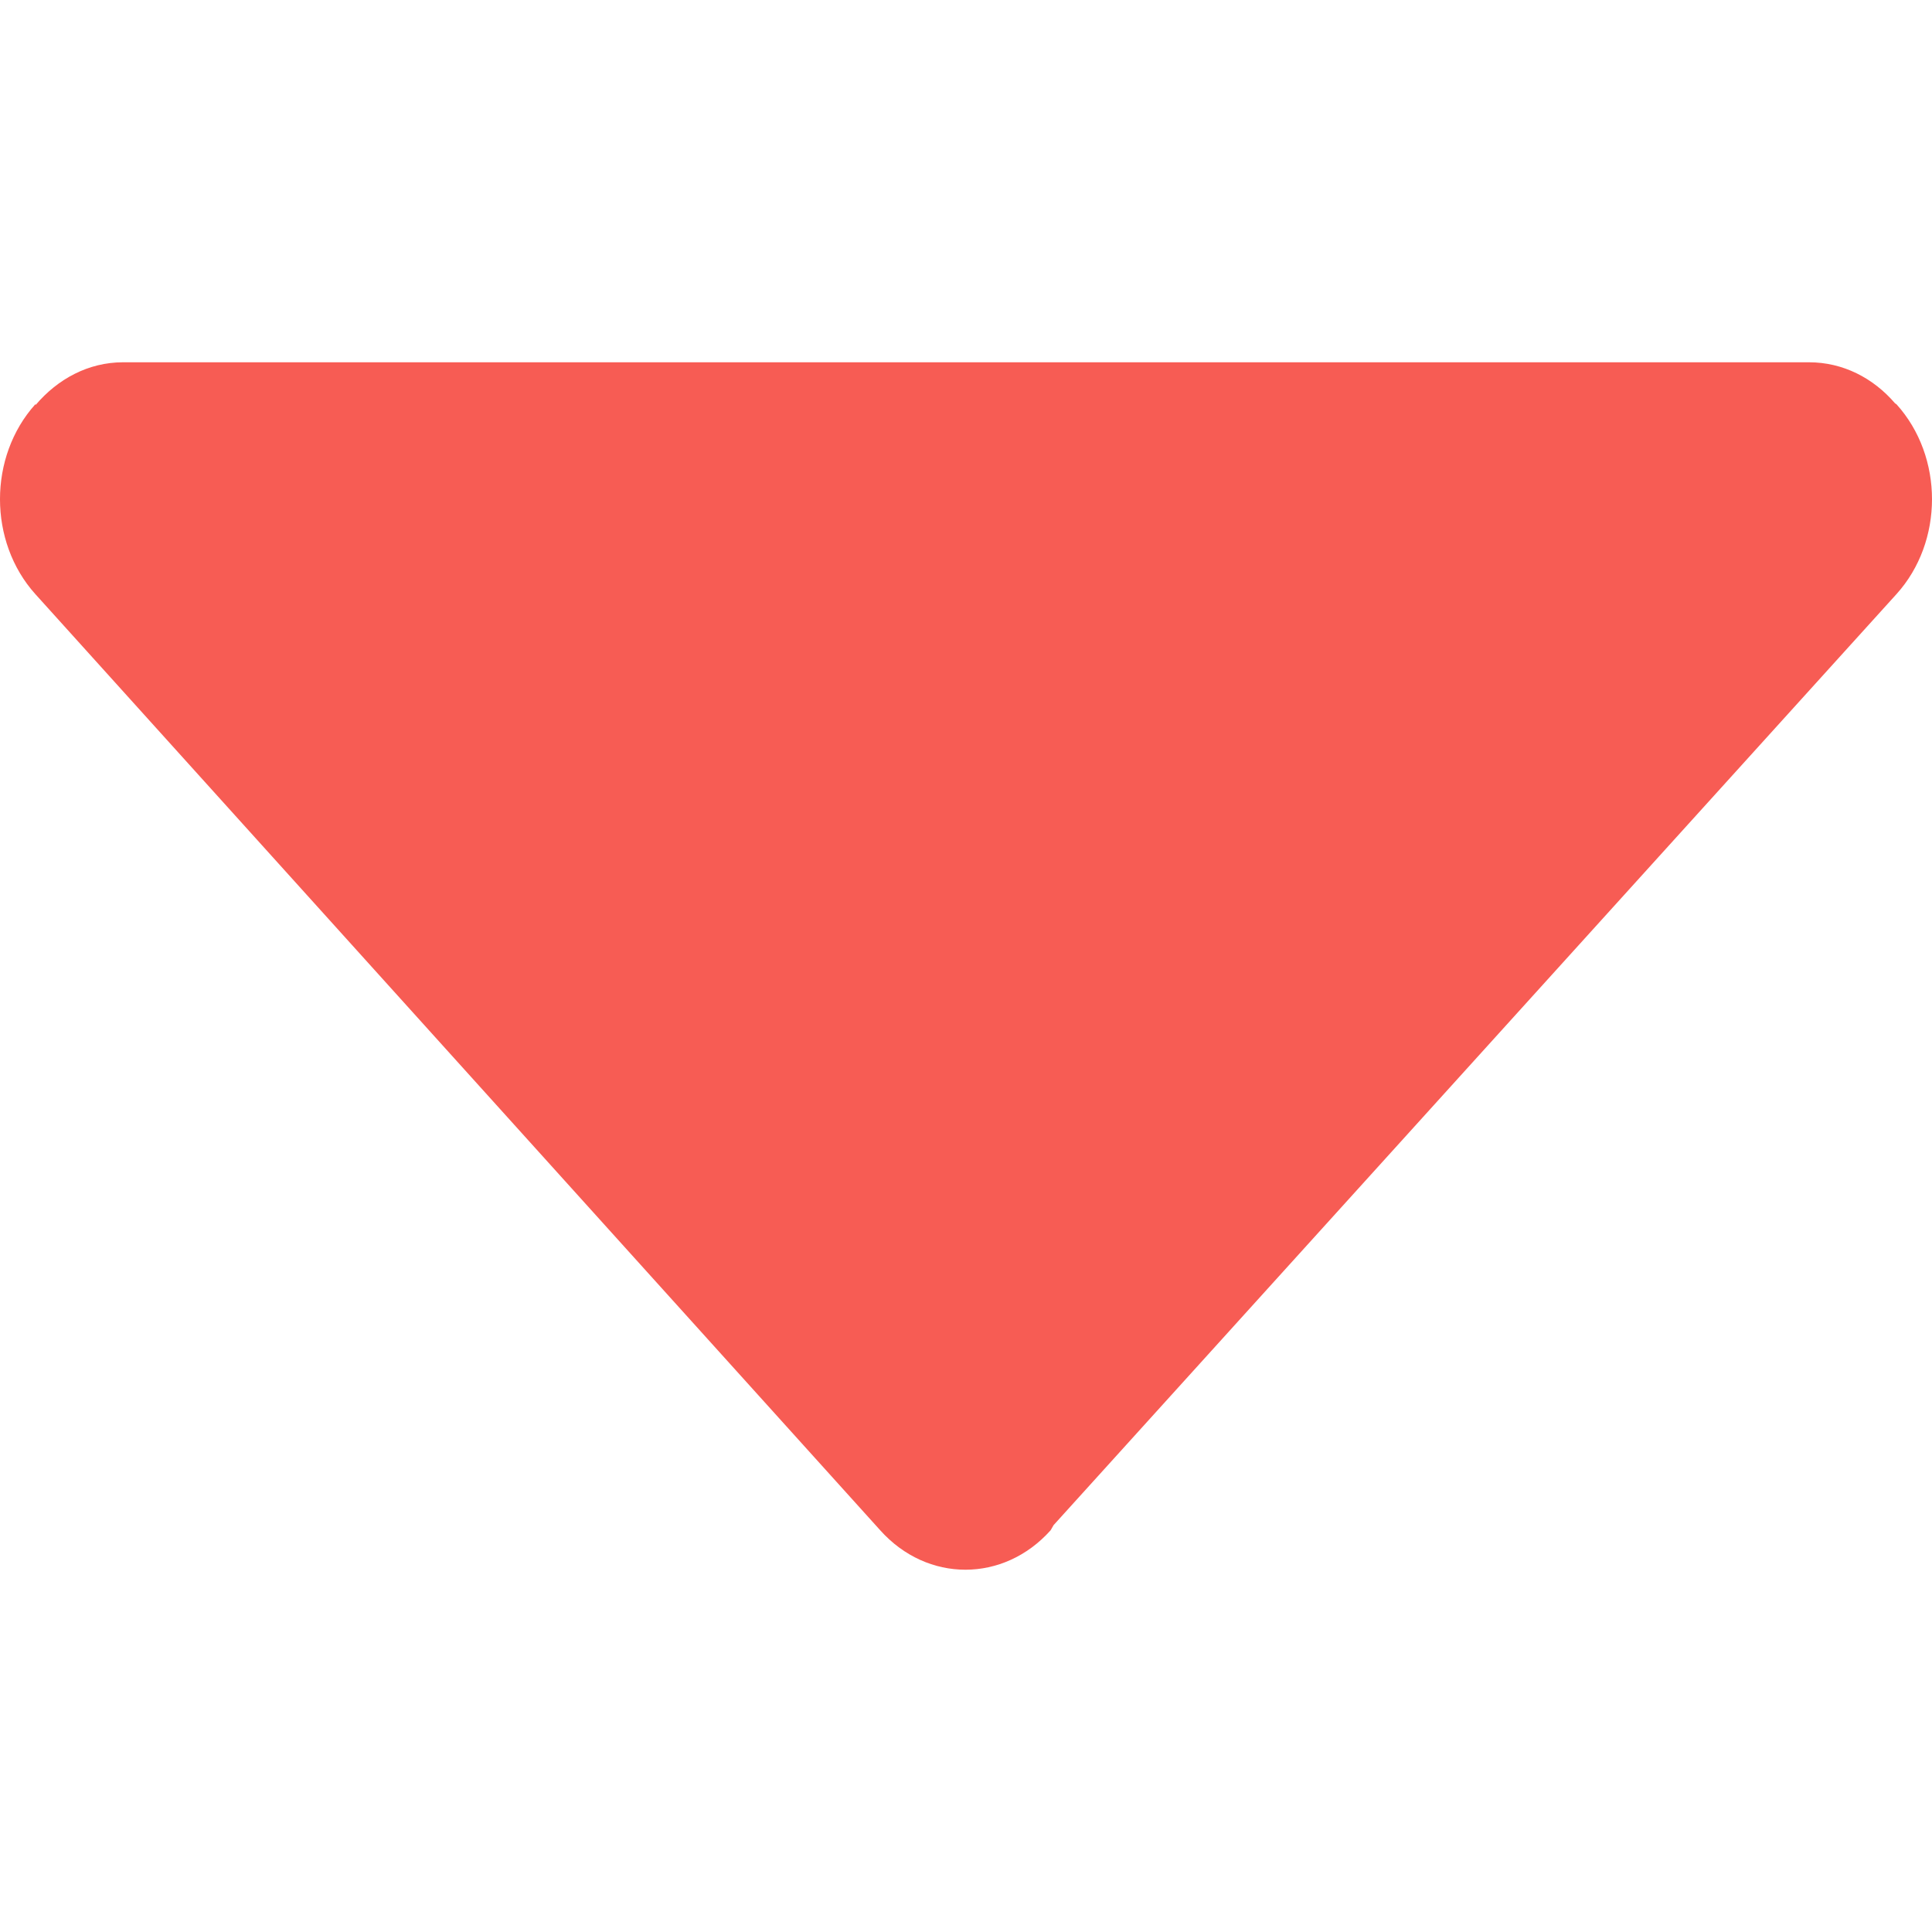
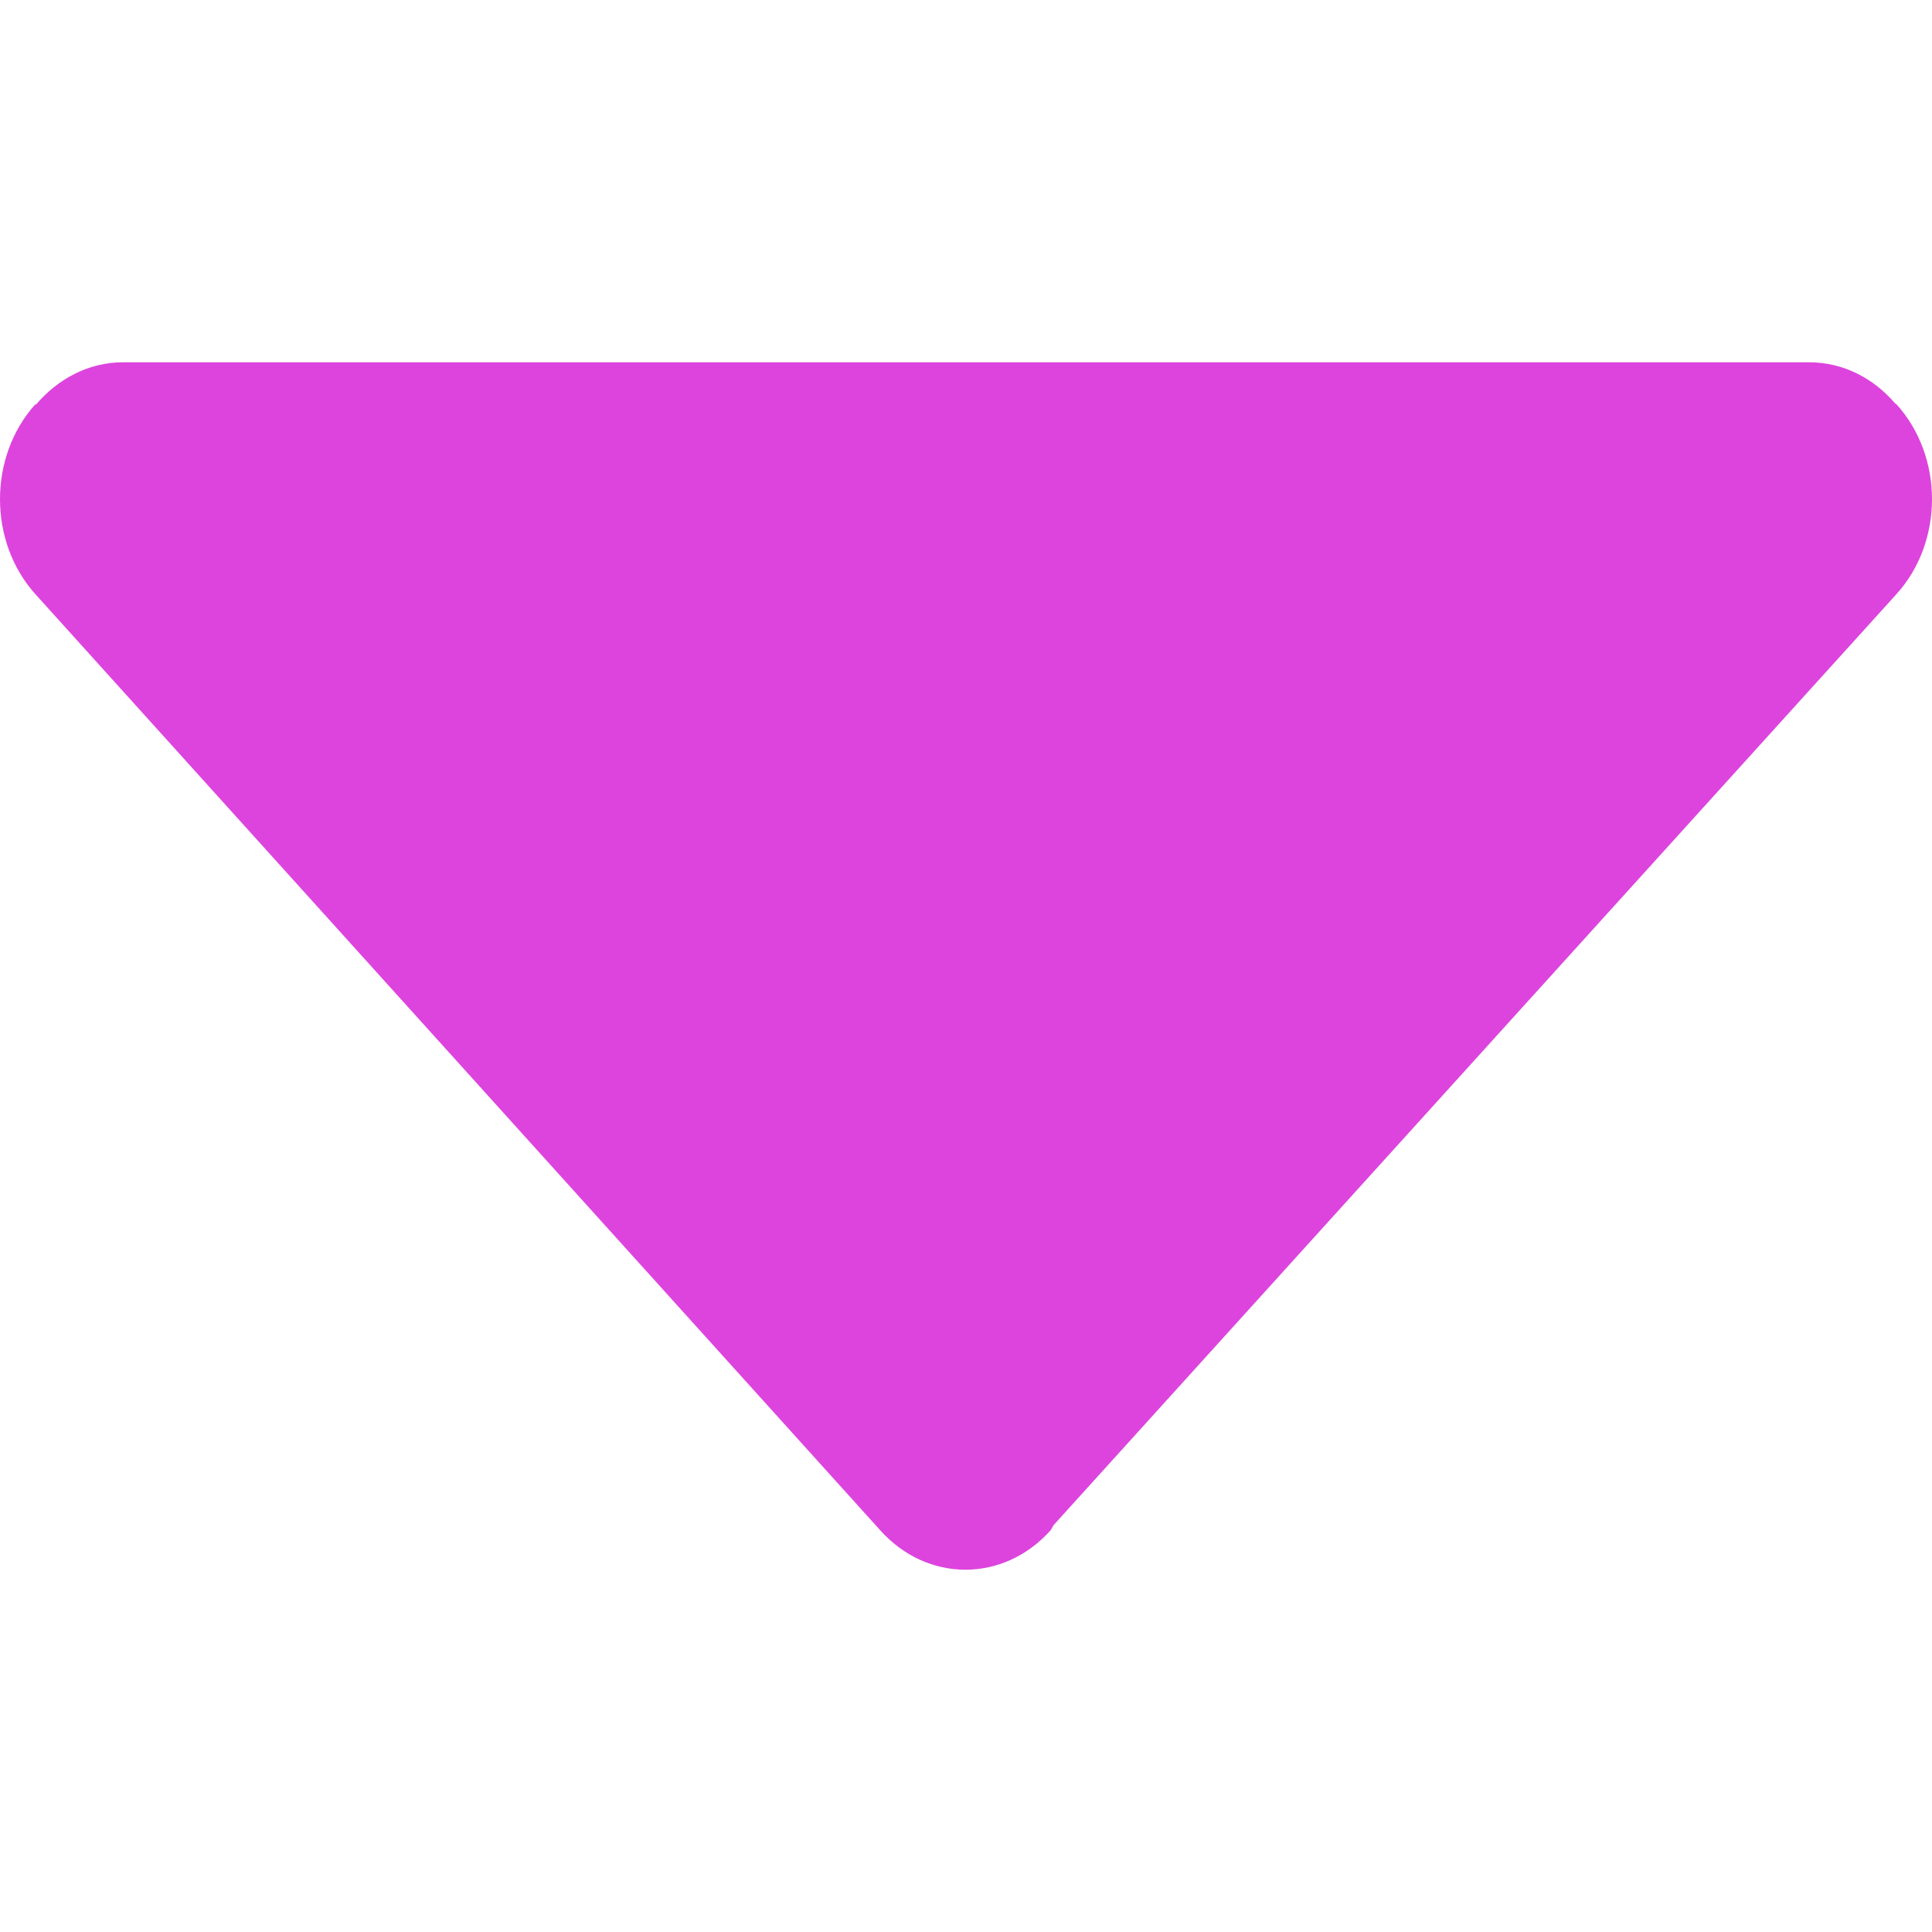
<svg xmlns="http://www.w3.org/2000/svg" version="1.1" id="Capa_1" x="0px" y="0px" viewBox="0 0 254.3 254.3" style="enable-background:new 0 0 254.3 254.3;" xml:space="preserve">
  <g>
    <g>
      <g>
-         <path fill="#f75c54" d="M249.628,53.216l-0.191-0.127c-2.86-3.337-6.865-5.403-11.315-5.403H16.185     c-4.545,0-8.581,2.193-11.473,5.594l-0.064-0.064c-6.198,6.897-6.198,18.084,0,24.981l111.207,123.221     c6.198,6.929,16.241,6.929,22.438,0l0.381-0.667L249.628,78.197C255.857,71.3,255.857,60.113,249.628,53.216z" />
+         <path fill="#D4D" d="M249.628,53.216l-0.191-0.127c-2.86-3.337-6.865-5.403-11.315-5.403H16.185     c-4.545,0-8.581,2.193-11.473,5.594l-0.064-0.064c-6.198,6.897-6.198,18.084,0,24.981l111.207,123.221     c6.198,6.929,16.241,6.929,22.438,0l0.381-0.667L249.628,78.197C255.857,71.3,255.857,60.113,249.628,53.216z" />
      </g>
    </g>
  </g>
  <g>
</g>
  <g>
</g>
  <g>
</g>
  <g>
</g>
  <g>
</g>
  <g>
</g>
  <g>
</g>
  <g>
</g>
  <g>
</g>
  <g>
</g>
  <g>
</g>
  <g>
</g>
  <g>
</g>
  <g>
</g>
  <g>
</g>
</svg>
